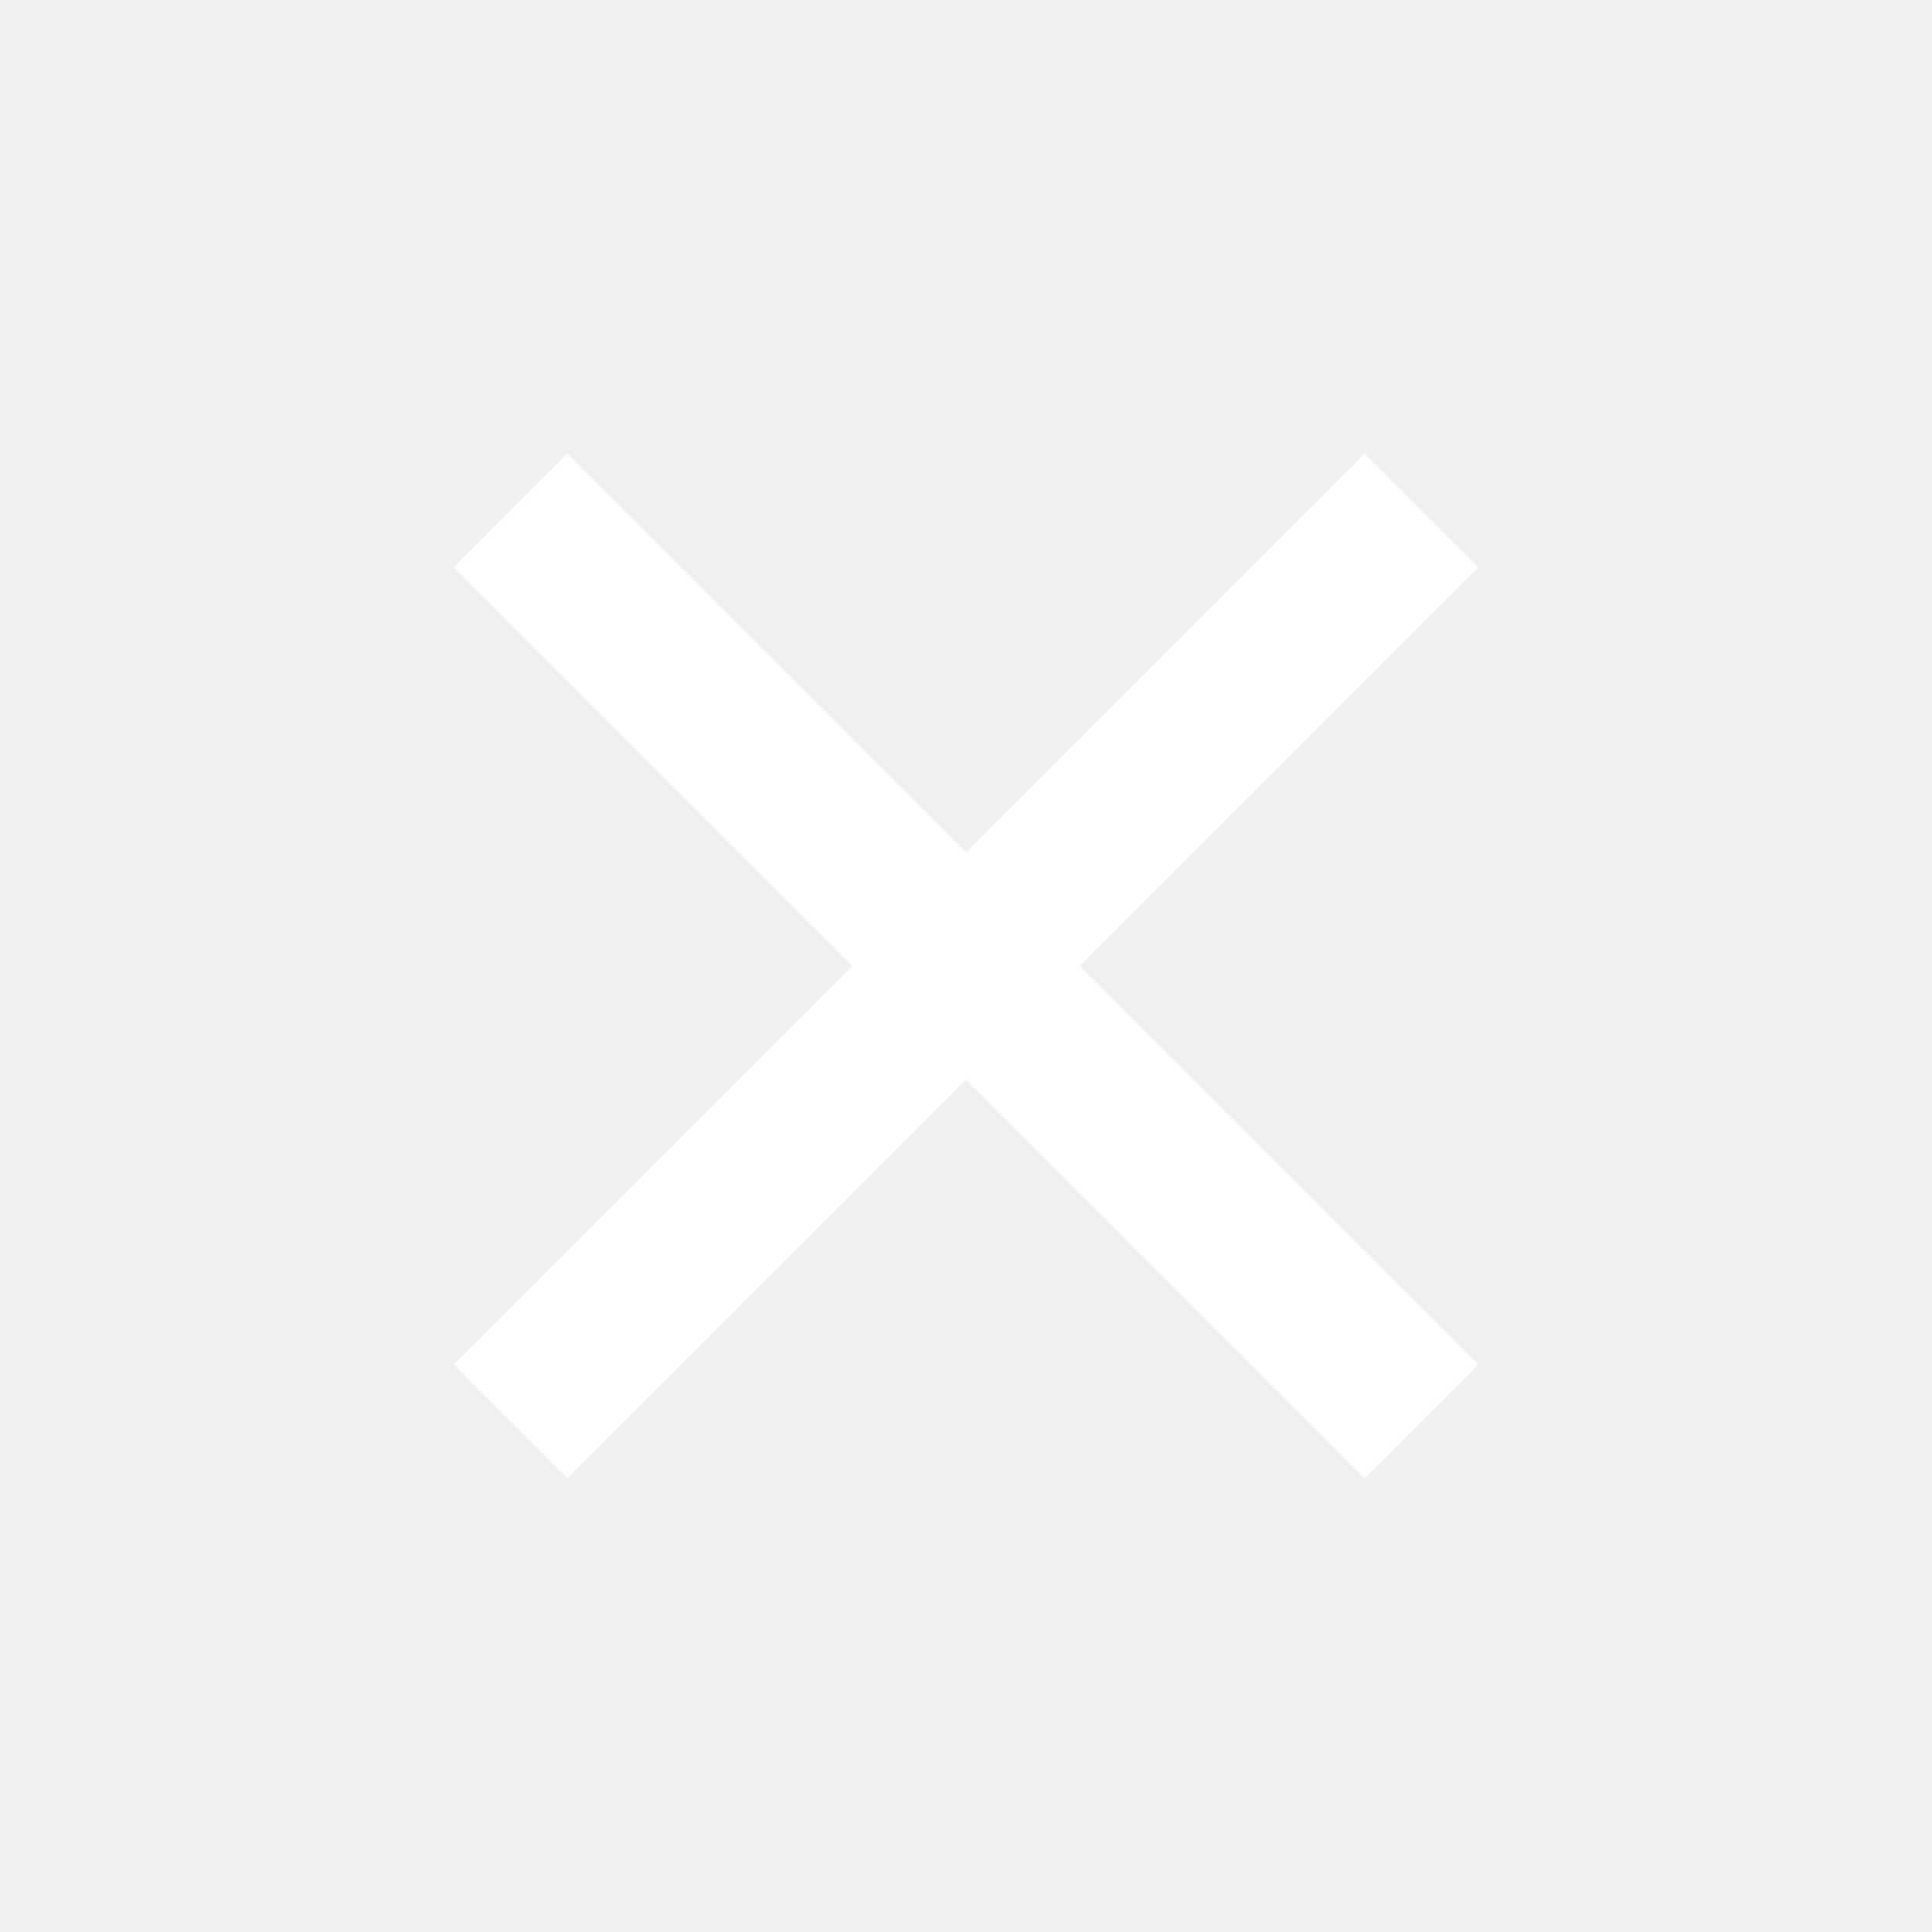
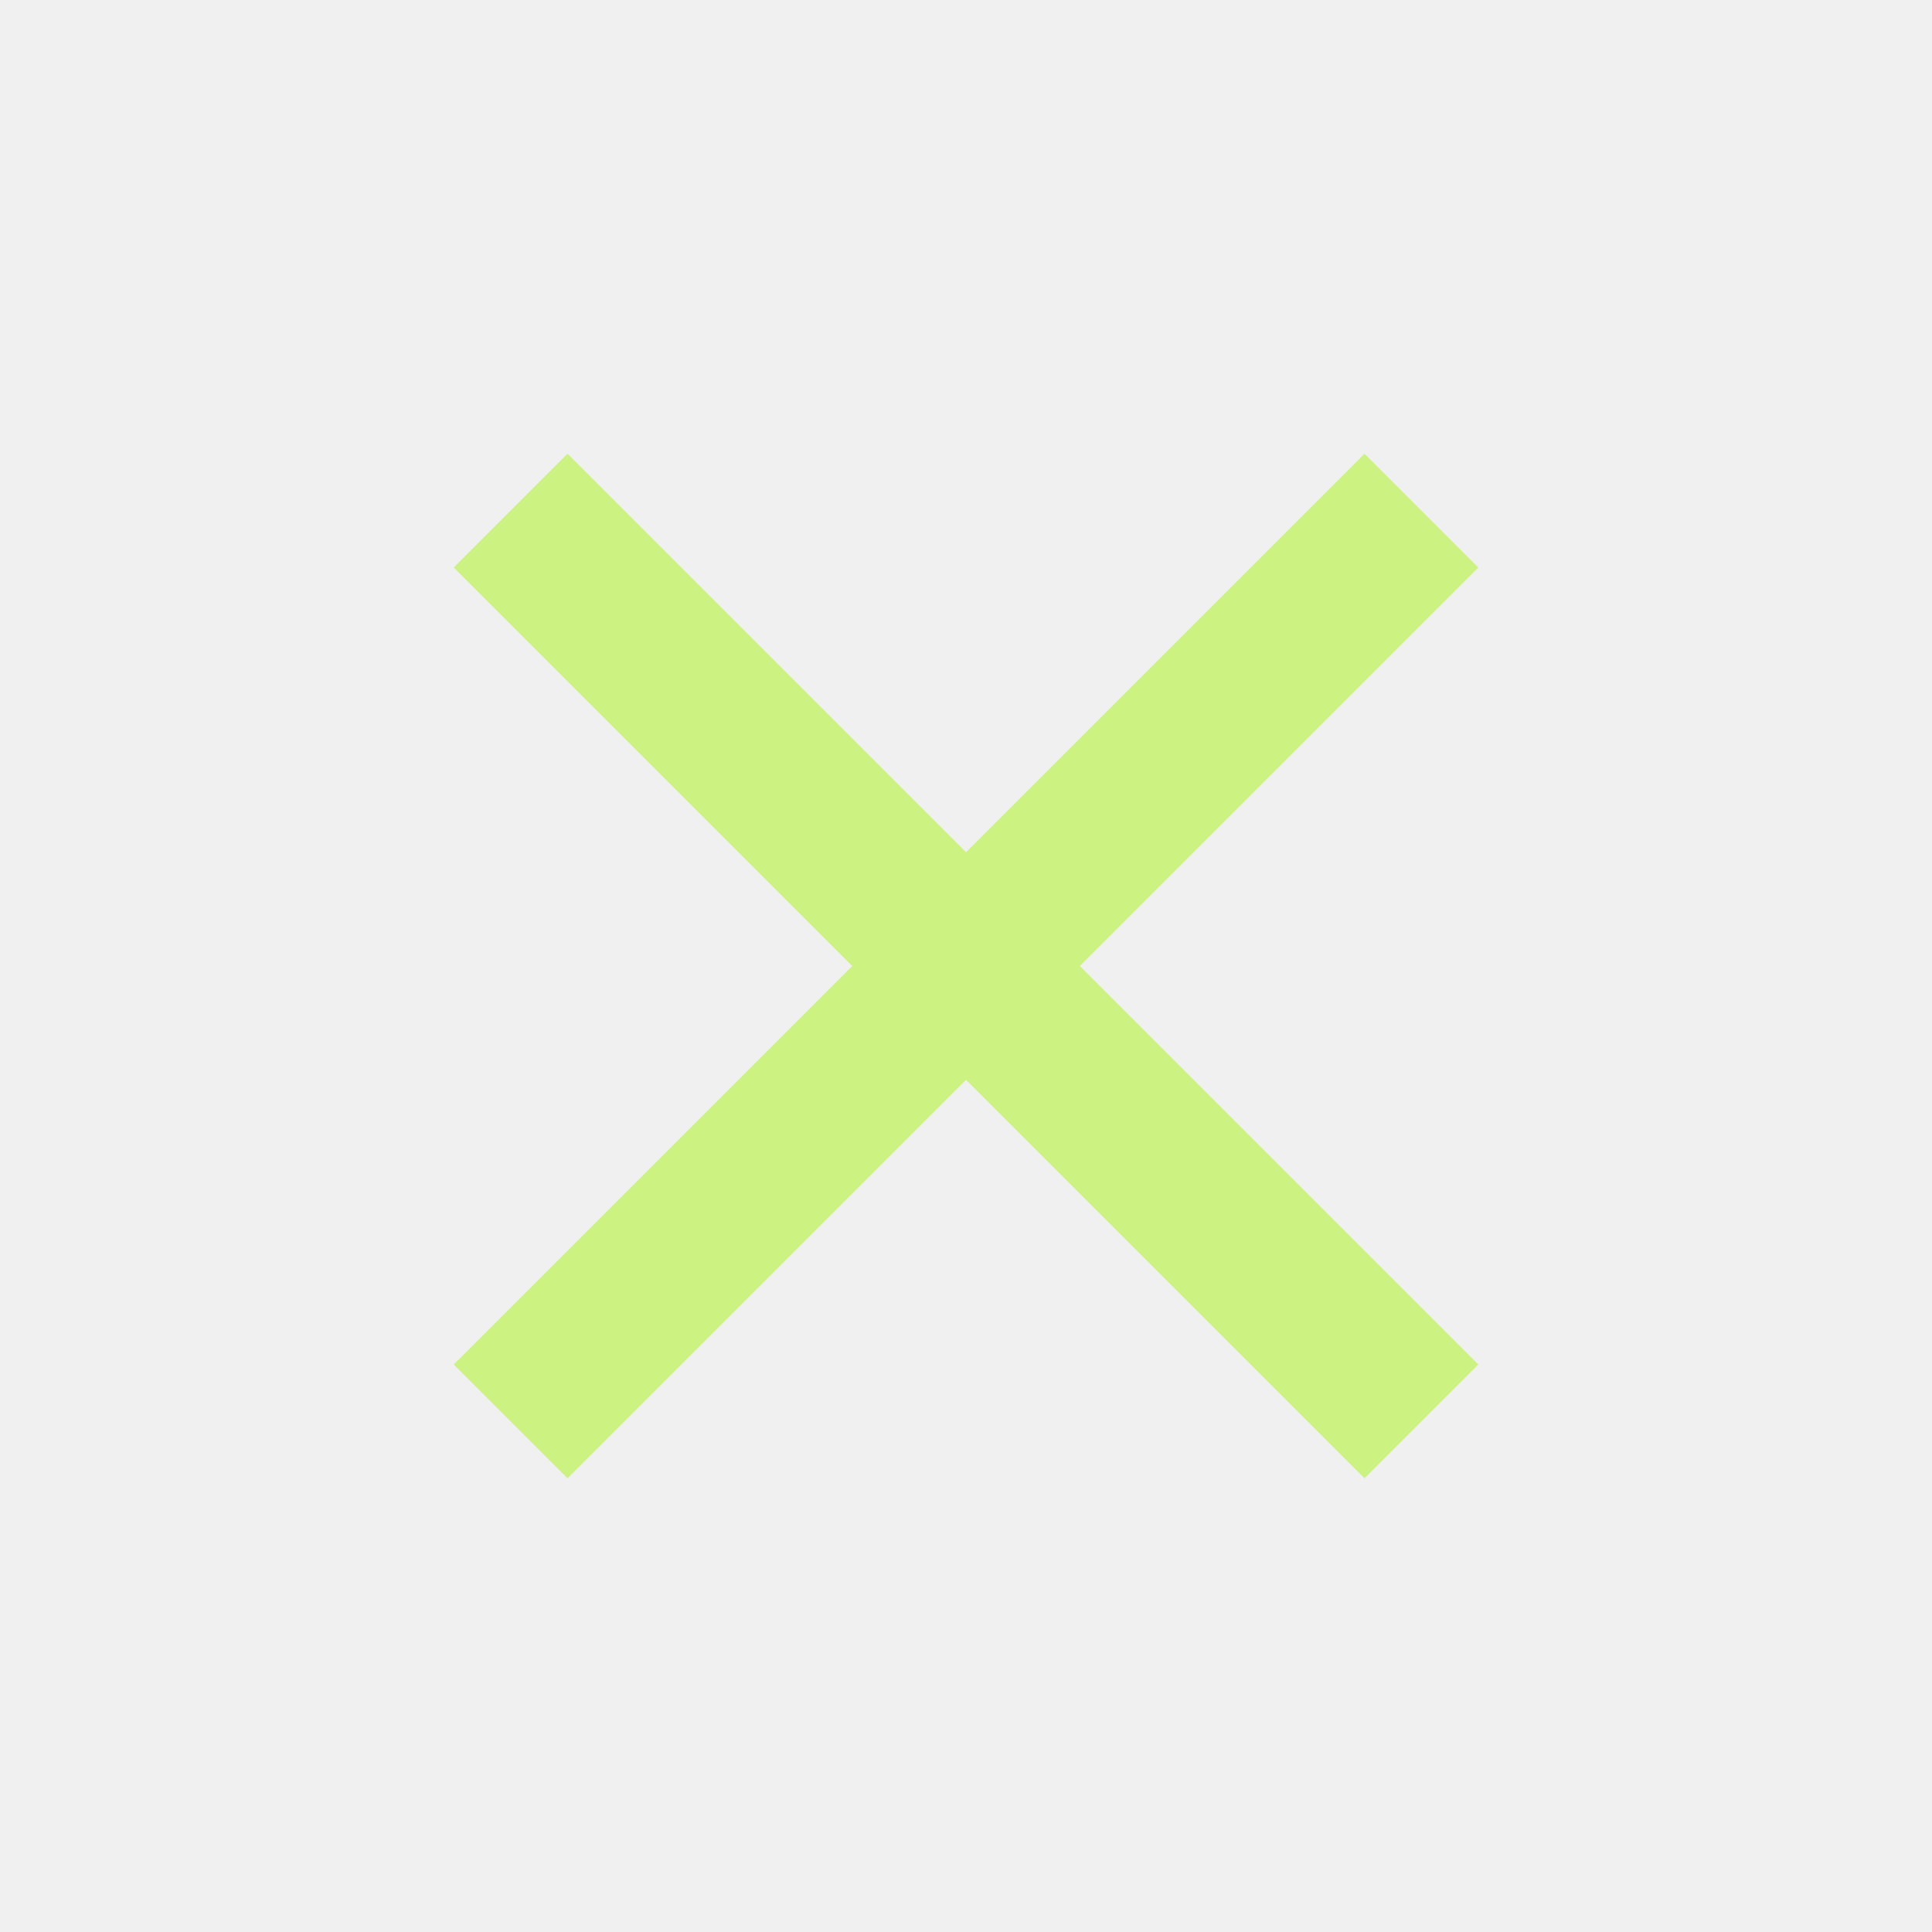
<svg xmlns="http://www.w3.org/2000/svg" viewBox="0 0 24 24" width="240" height="240">
  <path fill="none" d="M0 0h24v24H0z" />
-   <path fill="#fff" d="M12 10.586l4.95-4.95 1.414 1.414-4.95 4.95 4.95 4.95-1.414 1.414-4.95-4.95-4.95 4.95-1.414-1.414 4.95-4.95-4.95-4.95L7.05 5.636z" />
+   <path fill="#CCF381" d="M12 10.586l4.95-4.95 1.414 1.414-4.95 4.95 4.95 4.95-1.414 1.414-4.95-4.95-4.95 4.95-1.414-1.414 4.95-4.95-4.95-4.95L7.05 5.636z" />
</svg>
